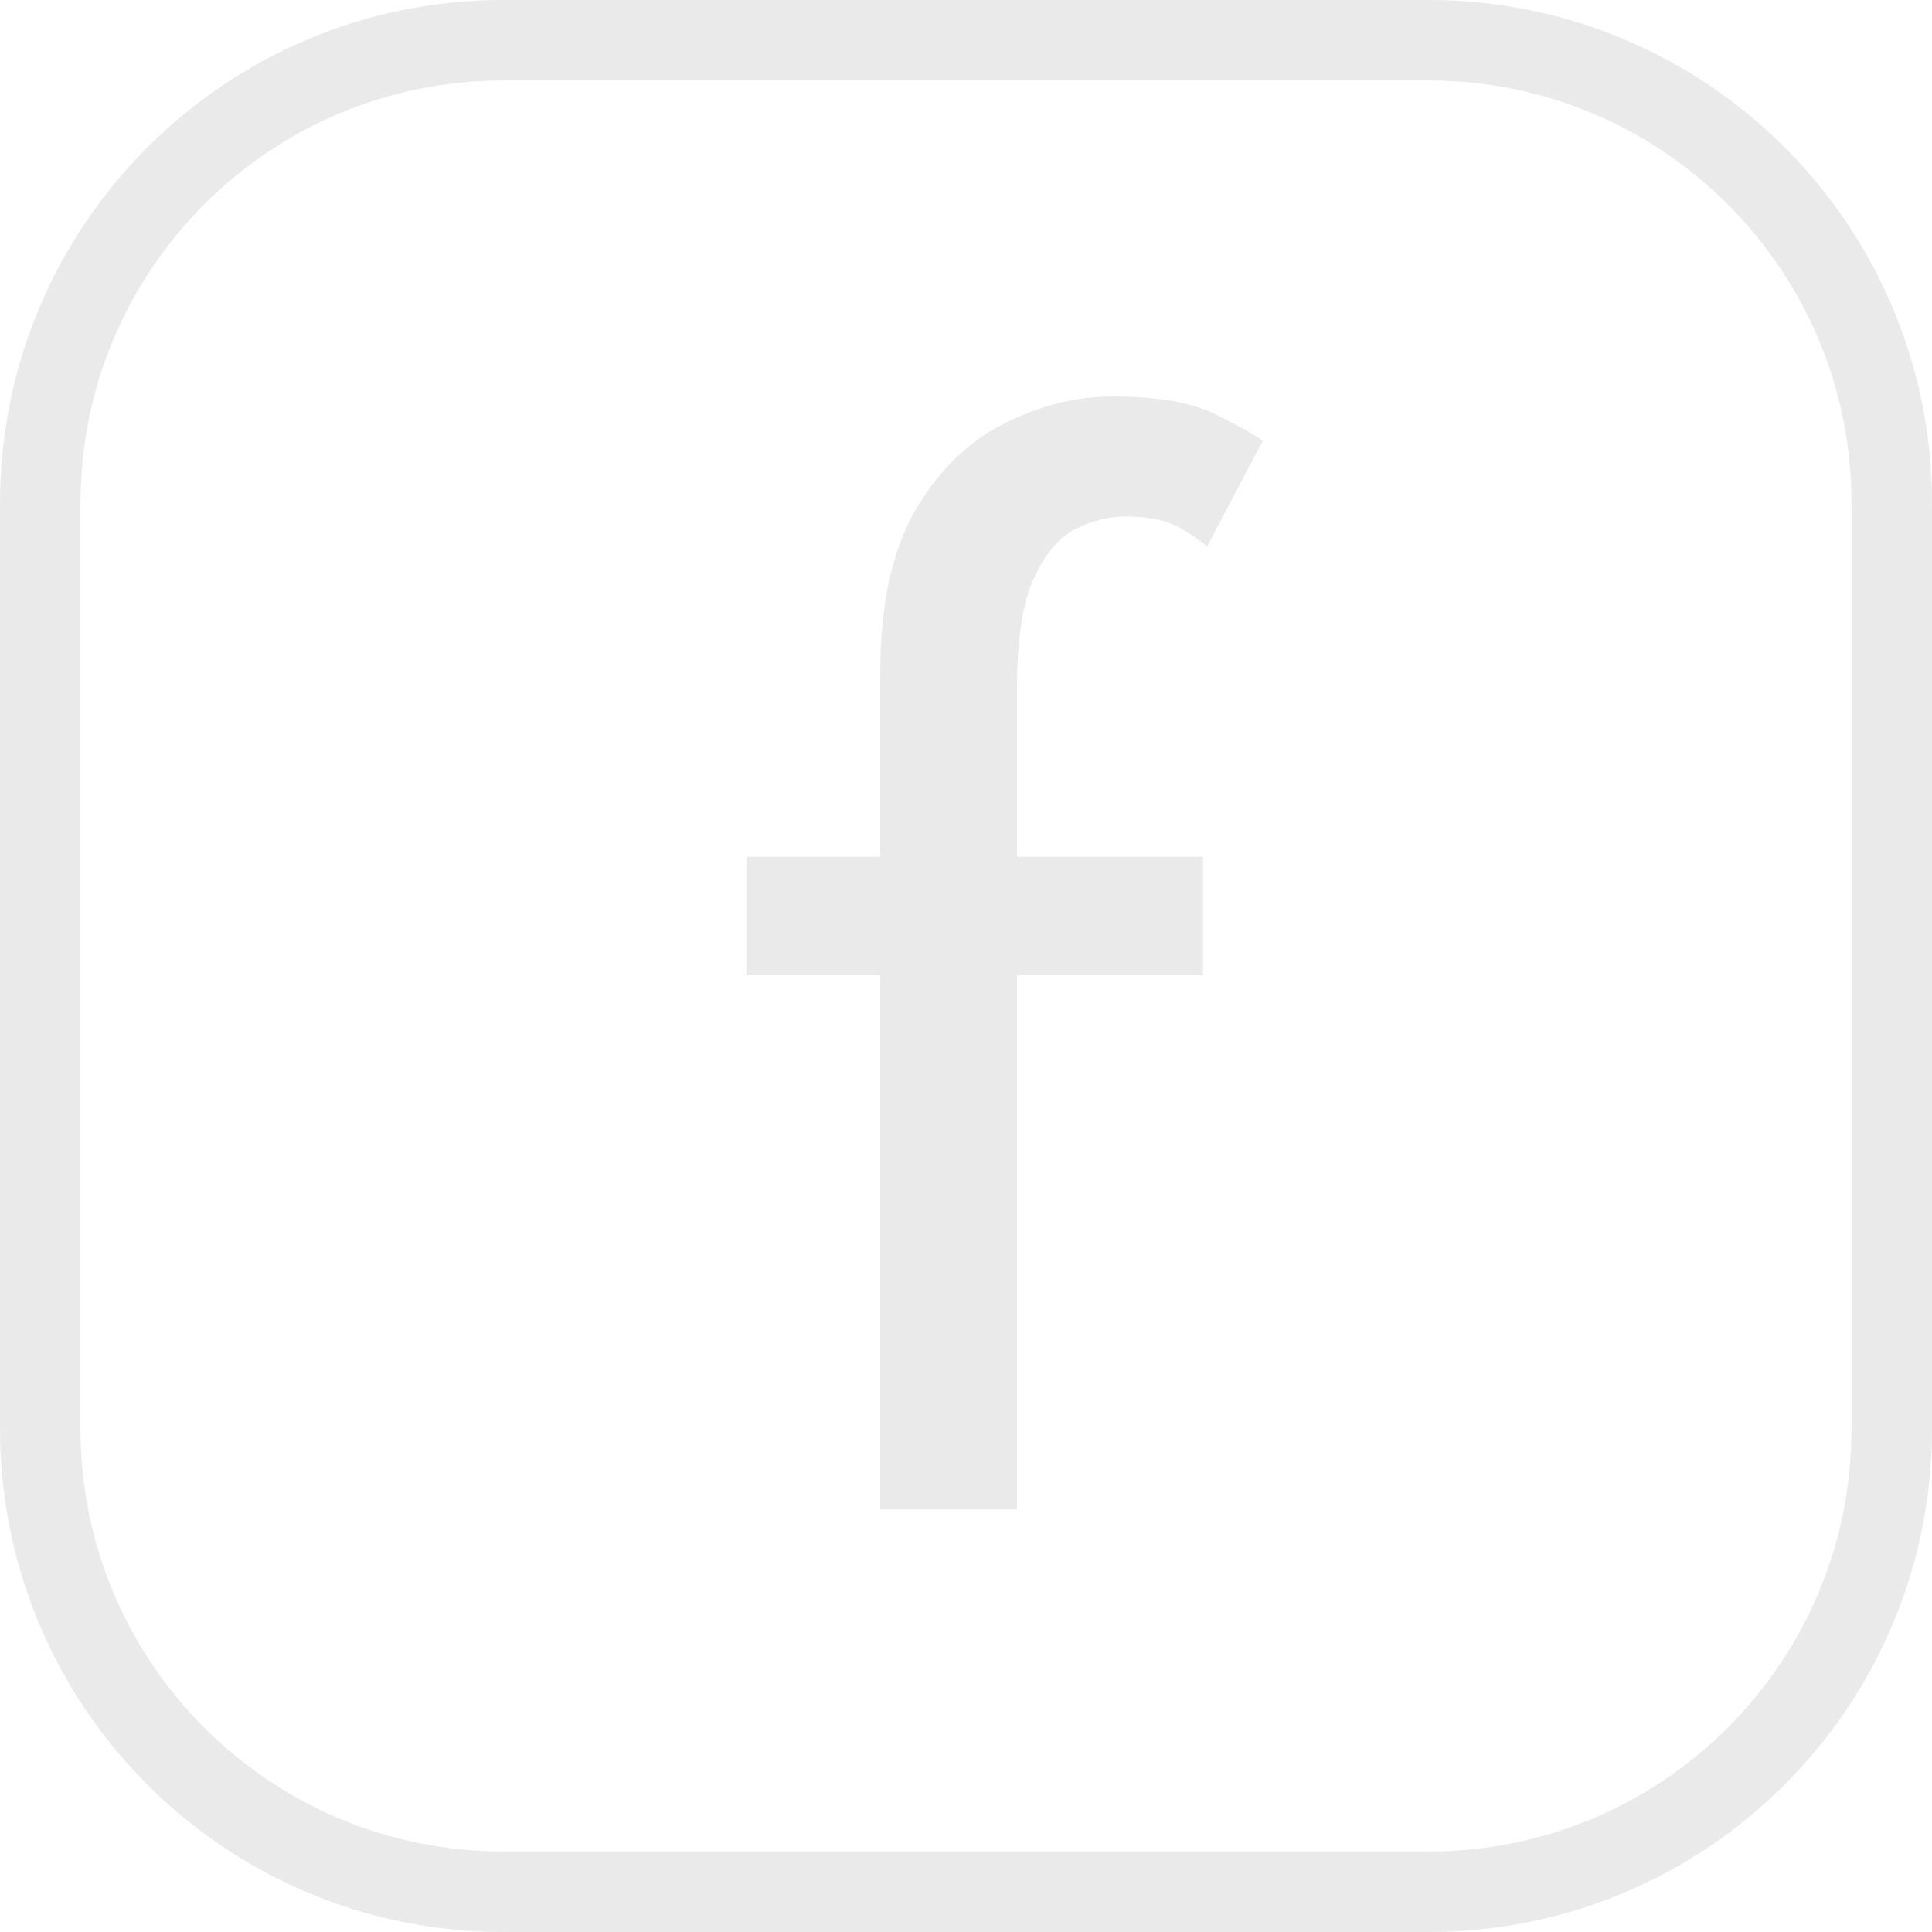
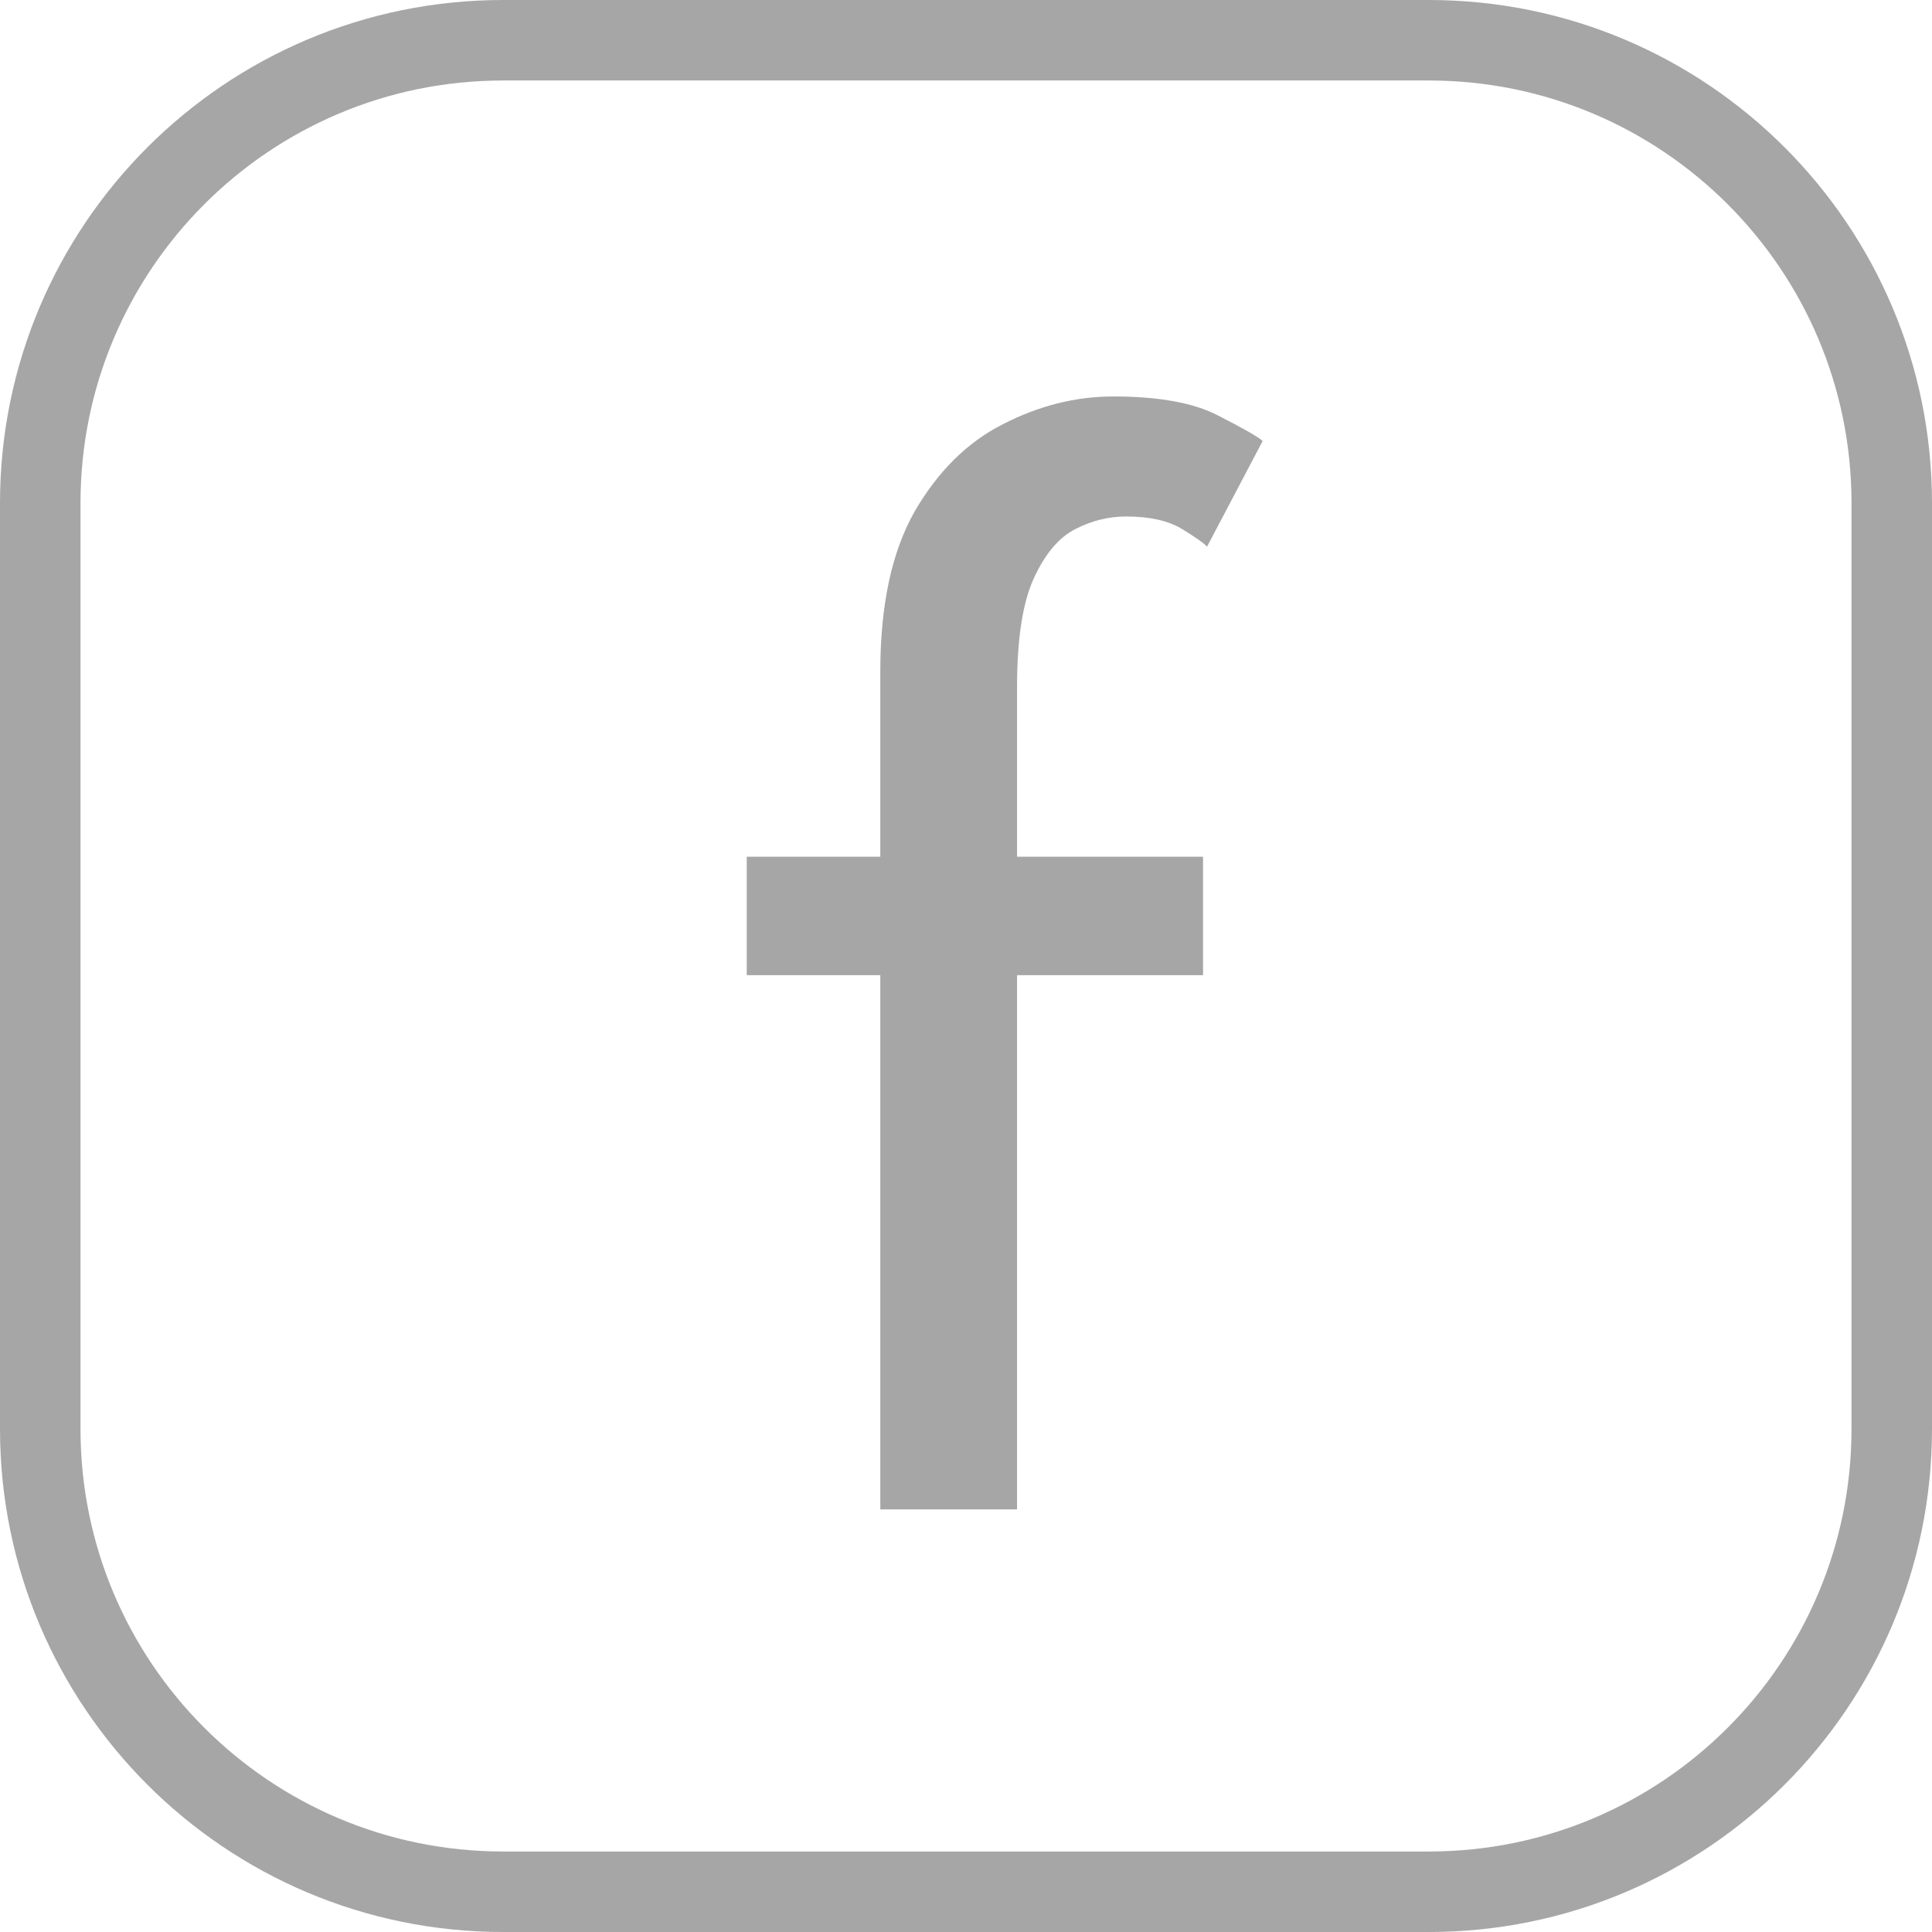
<svg xmlns="http://www.w3.org/2000/svg" width="192" height="192" viewBox="0 0 192 192" fill="none">
-   <rect x="4" y="4" width="184" height="184" rx="46" stroke="#EAEAEA" stroke-width="8" />
-   <path d="M74.212 85.141H87.484V66.734C87.484 60.151 88.616 54.858 90.881 50.855C93.198 46.852 96.121 43.956 99.65 42.165C103.231 40.322 106.892 39.4 110.631 39.4C115.16 39.4 118.636 40.032 121.059 41.296C123.534 42.56 125.009 43.403 125.483 43.824L119.953 54.331C119.69 54.015 118.873 53.436 117.504 52.593C116.135 51.75 114.265 51.329 111.895 51.329C110.157 51.329 108.472 51.75 106.839 52.593C105.206 53.436 103.837 55.068 102.731 57.491C101.625 59.914 101.072 63.521 101.072 68.314V85.141H119.558V96.912H101.072V150H87.484V96.912H74.212V85.141Z" fill="#EAEAEA" />
+   <rect x="4" y="4" width="184" height="184" rx="46" stroke="#A6A6A6" stroke-width="8" />
+   <path d="M74.212 85.141H87.484V66.734C87.484 60.151 88.616 54.858 90.881 50.855C93.198 46.852 96.121 43.956 99.65 42.165C103.231 40.322 106.892 39.4 110.631 39.4C115.16 39.4 118.636 40.032 121.059 41.296C123.534 42.56 125.009 43.403 125.483 43.824L119.953 54.331C119.69 54.015 118.873 53.436 117.504 52.593C116.135 51.75 114.265 51.329 111.895 51.329C110.157 51.329 108.472 51.75 106.839 52.593C105.206 53.436 103.837 55.068 102.731 57.491C101.625 59.914 101.072 63.521 101.072 68.314V85.141H119.558V96.912H101.072V150H87.484V96.912H74.212V85.141Z" fill="#A6A6A6" />
</svg>
